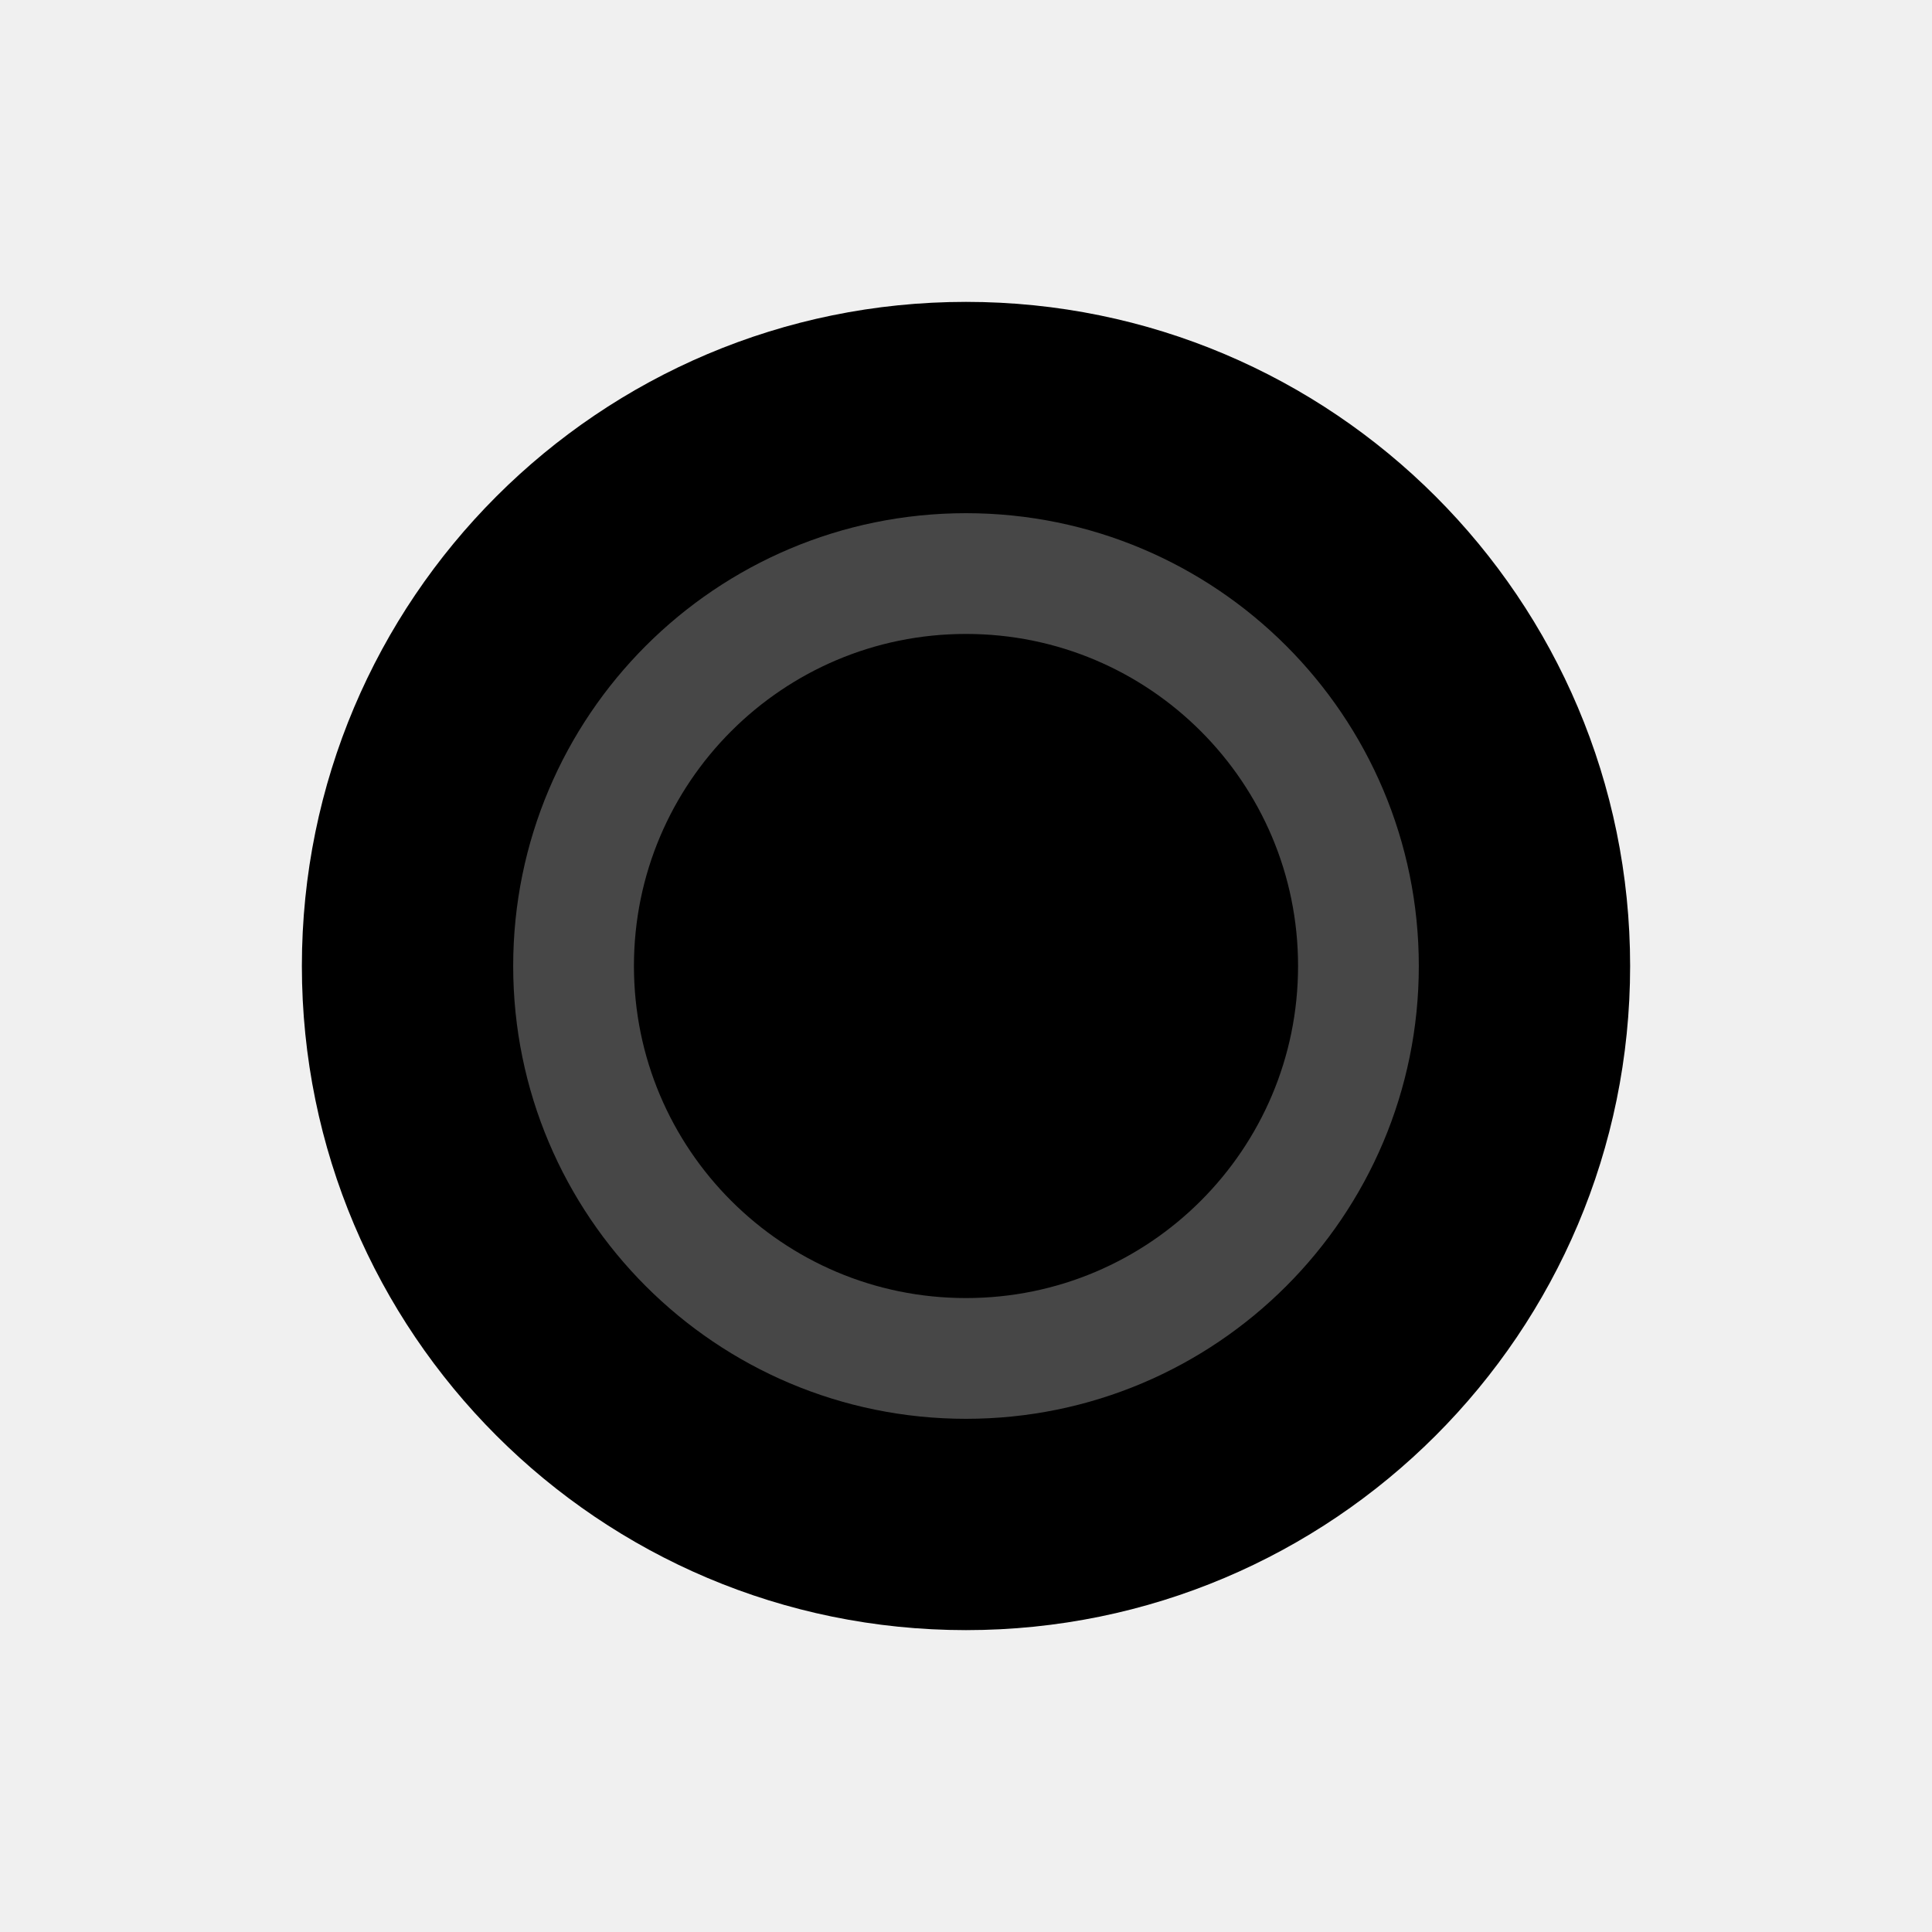
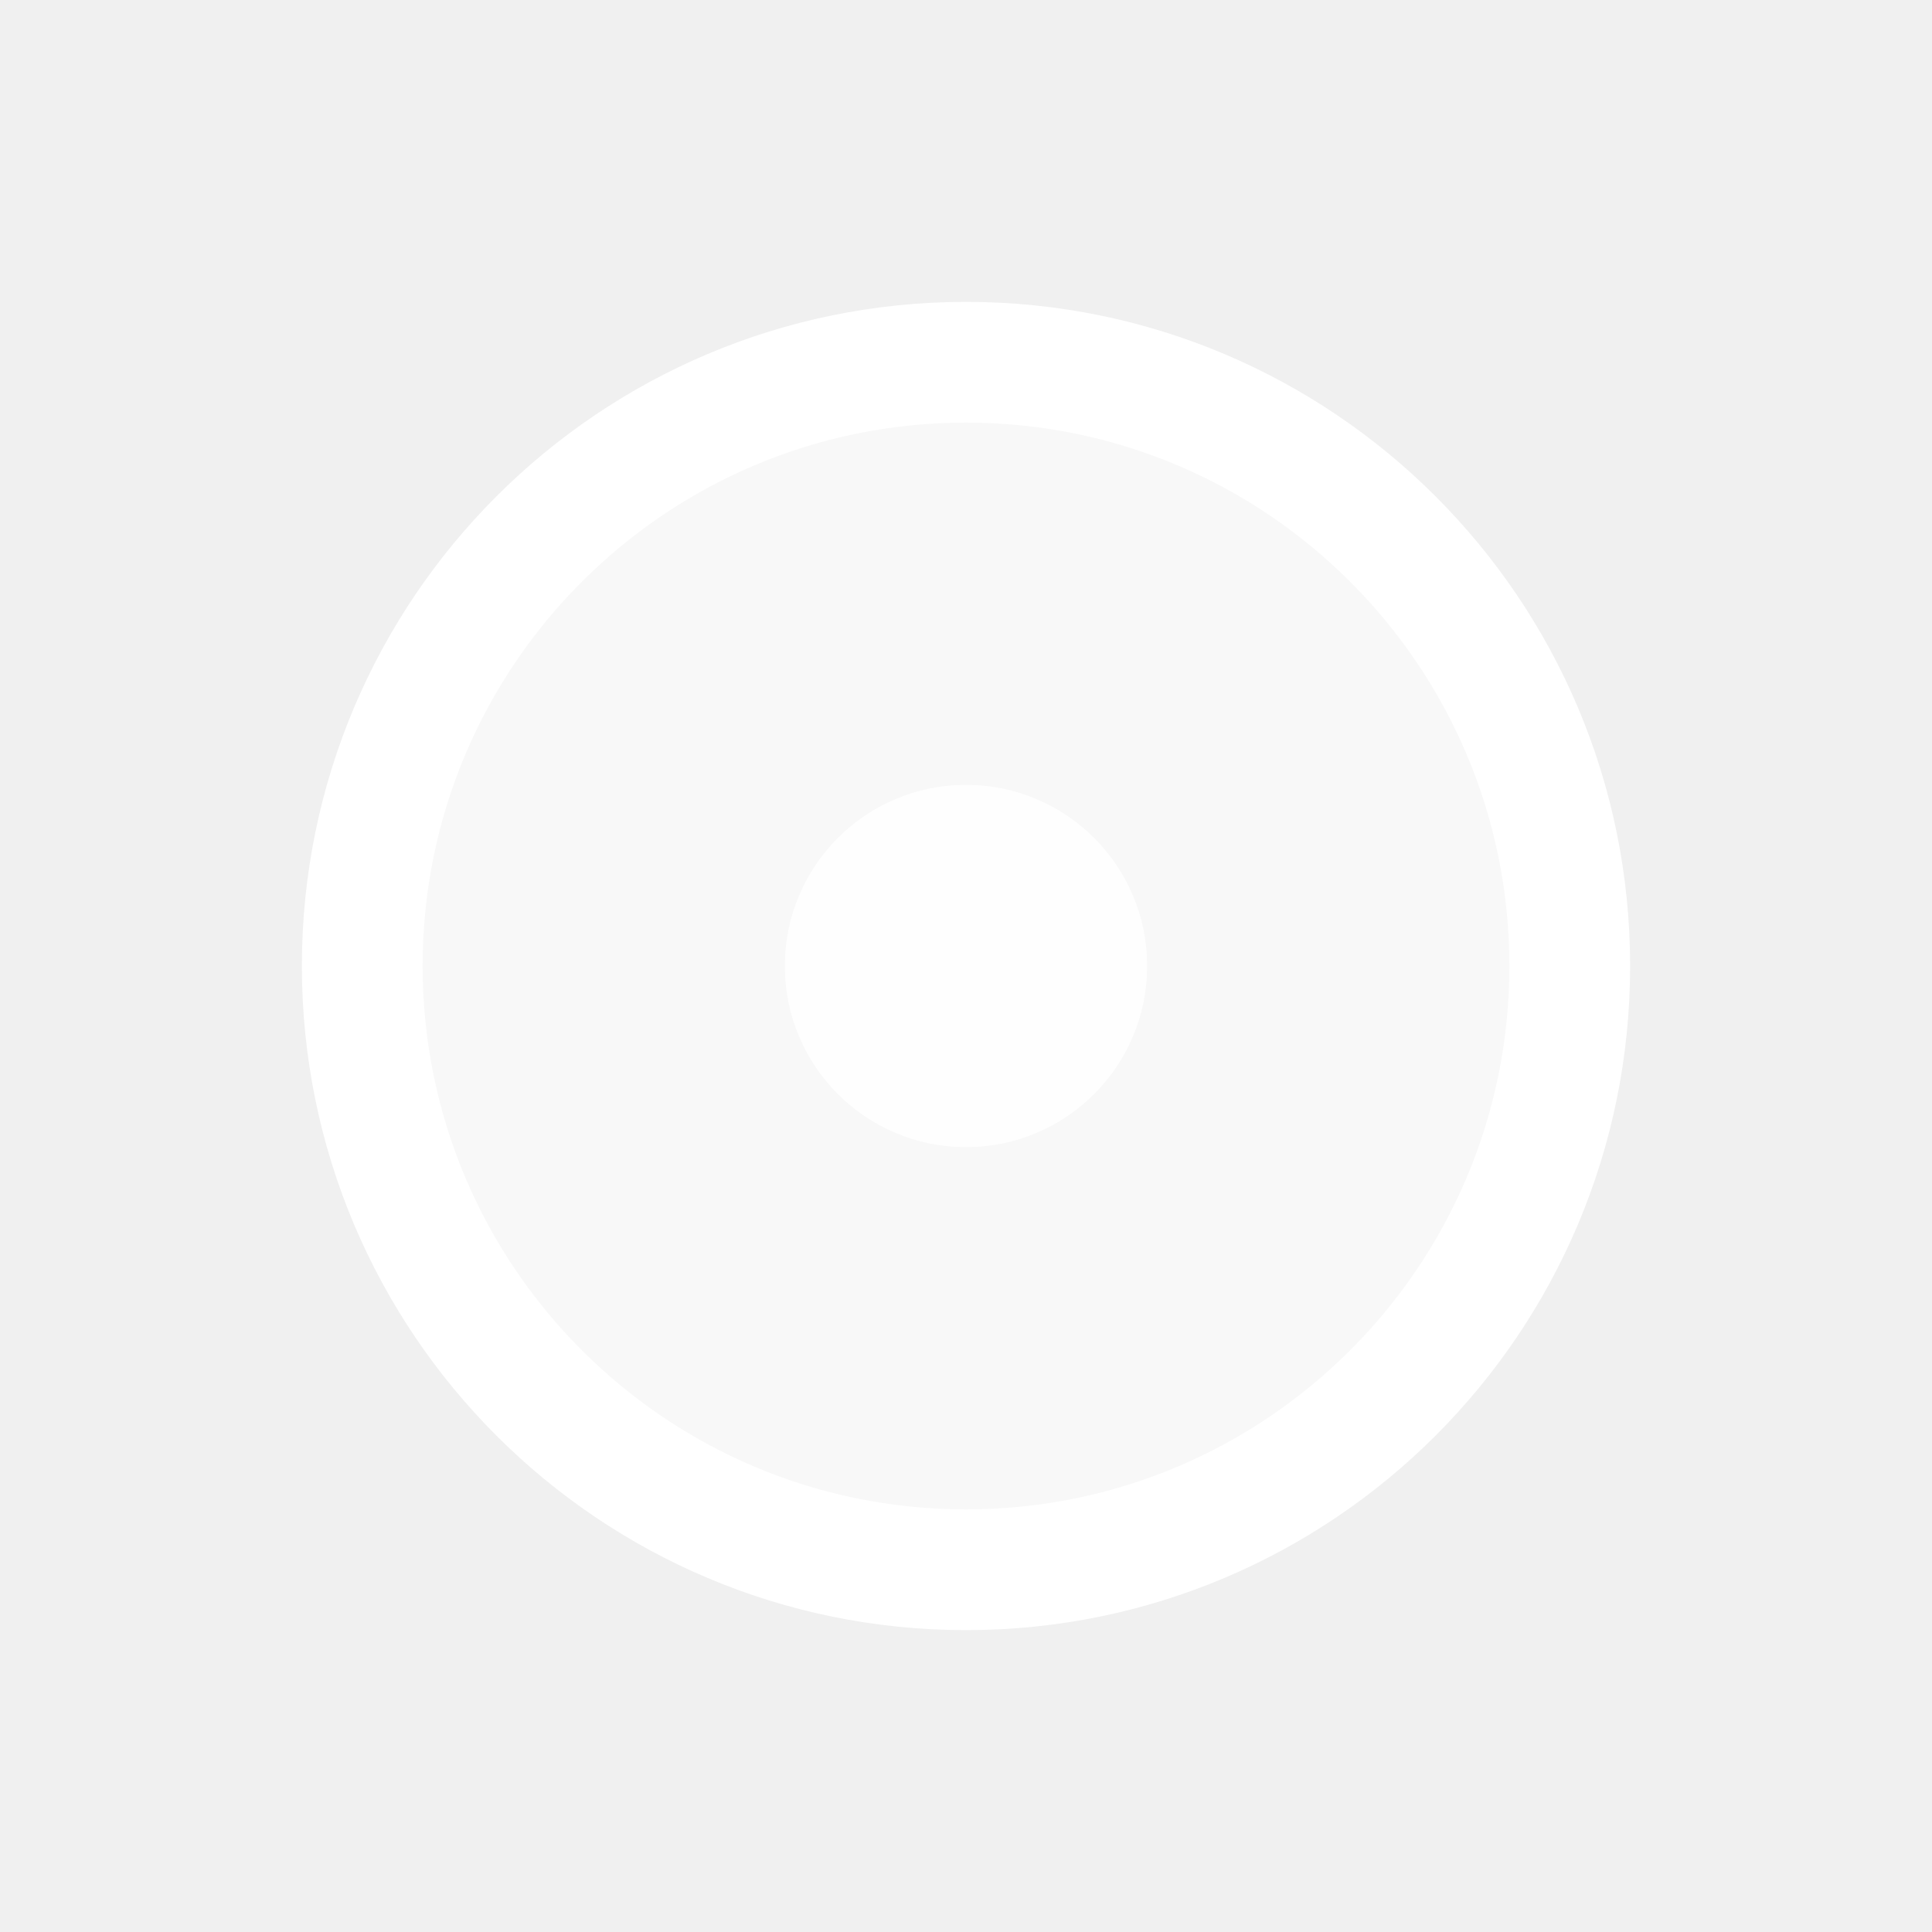
<svg xmlns="http://www.w3.org/2000/svg" viewBox="0 0 64 64" role="img" aria-labelledby="title desc">
-   <g fill="currentColor">
-     <circle cx="32" cy="32" r="22" />
-     <circle cx="32" cy="32" r="13" fill="none" stroke="white" stroke-width="4" opacity=".28" />
+   <g color="#ffffff" stroke-linecap="round">
+     <circle cx="32" cy="32" r="20" fill="currentColor" fill-opacity="0.5" stroke="currentColor" stroke-width="4" />
+     <circle cx="32" cy="32" r="6" fill="currentColor" opacity="0.9" />
  </g>
</svg>
